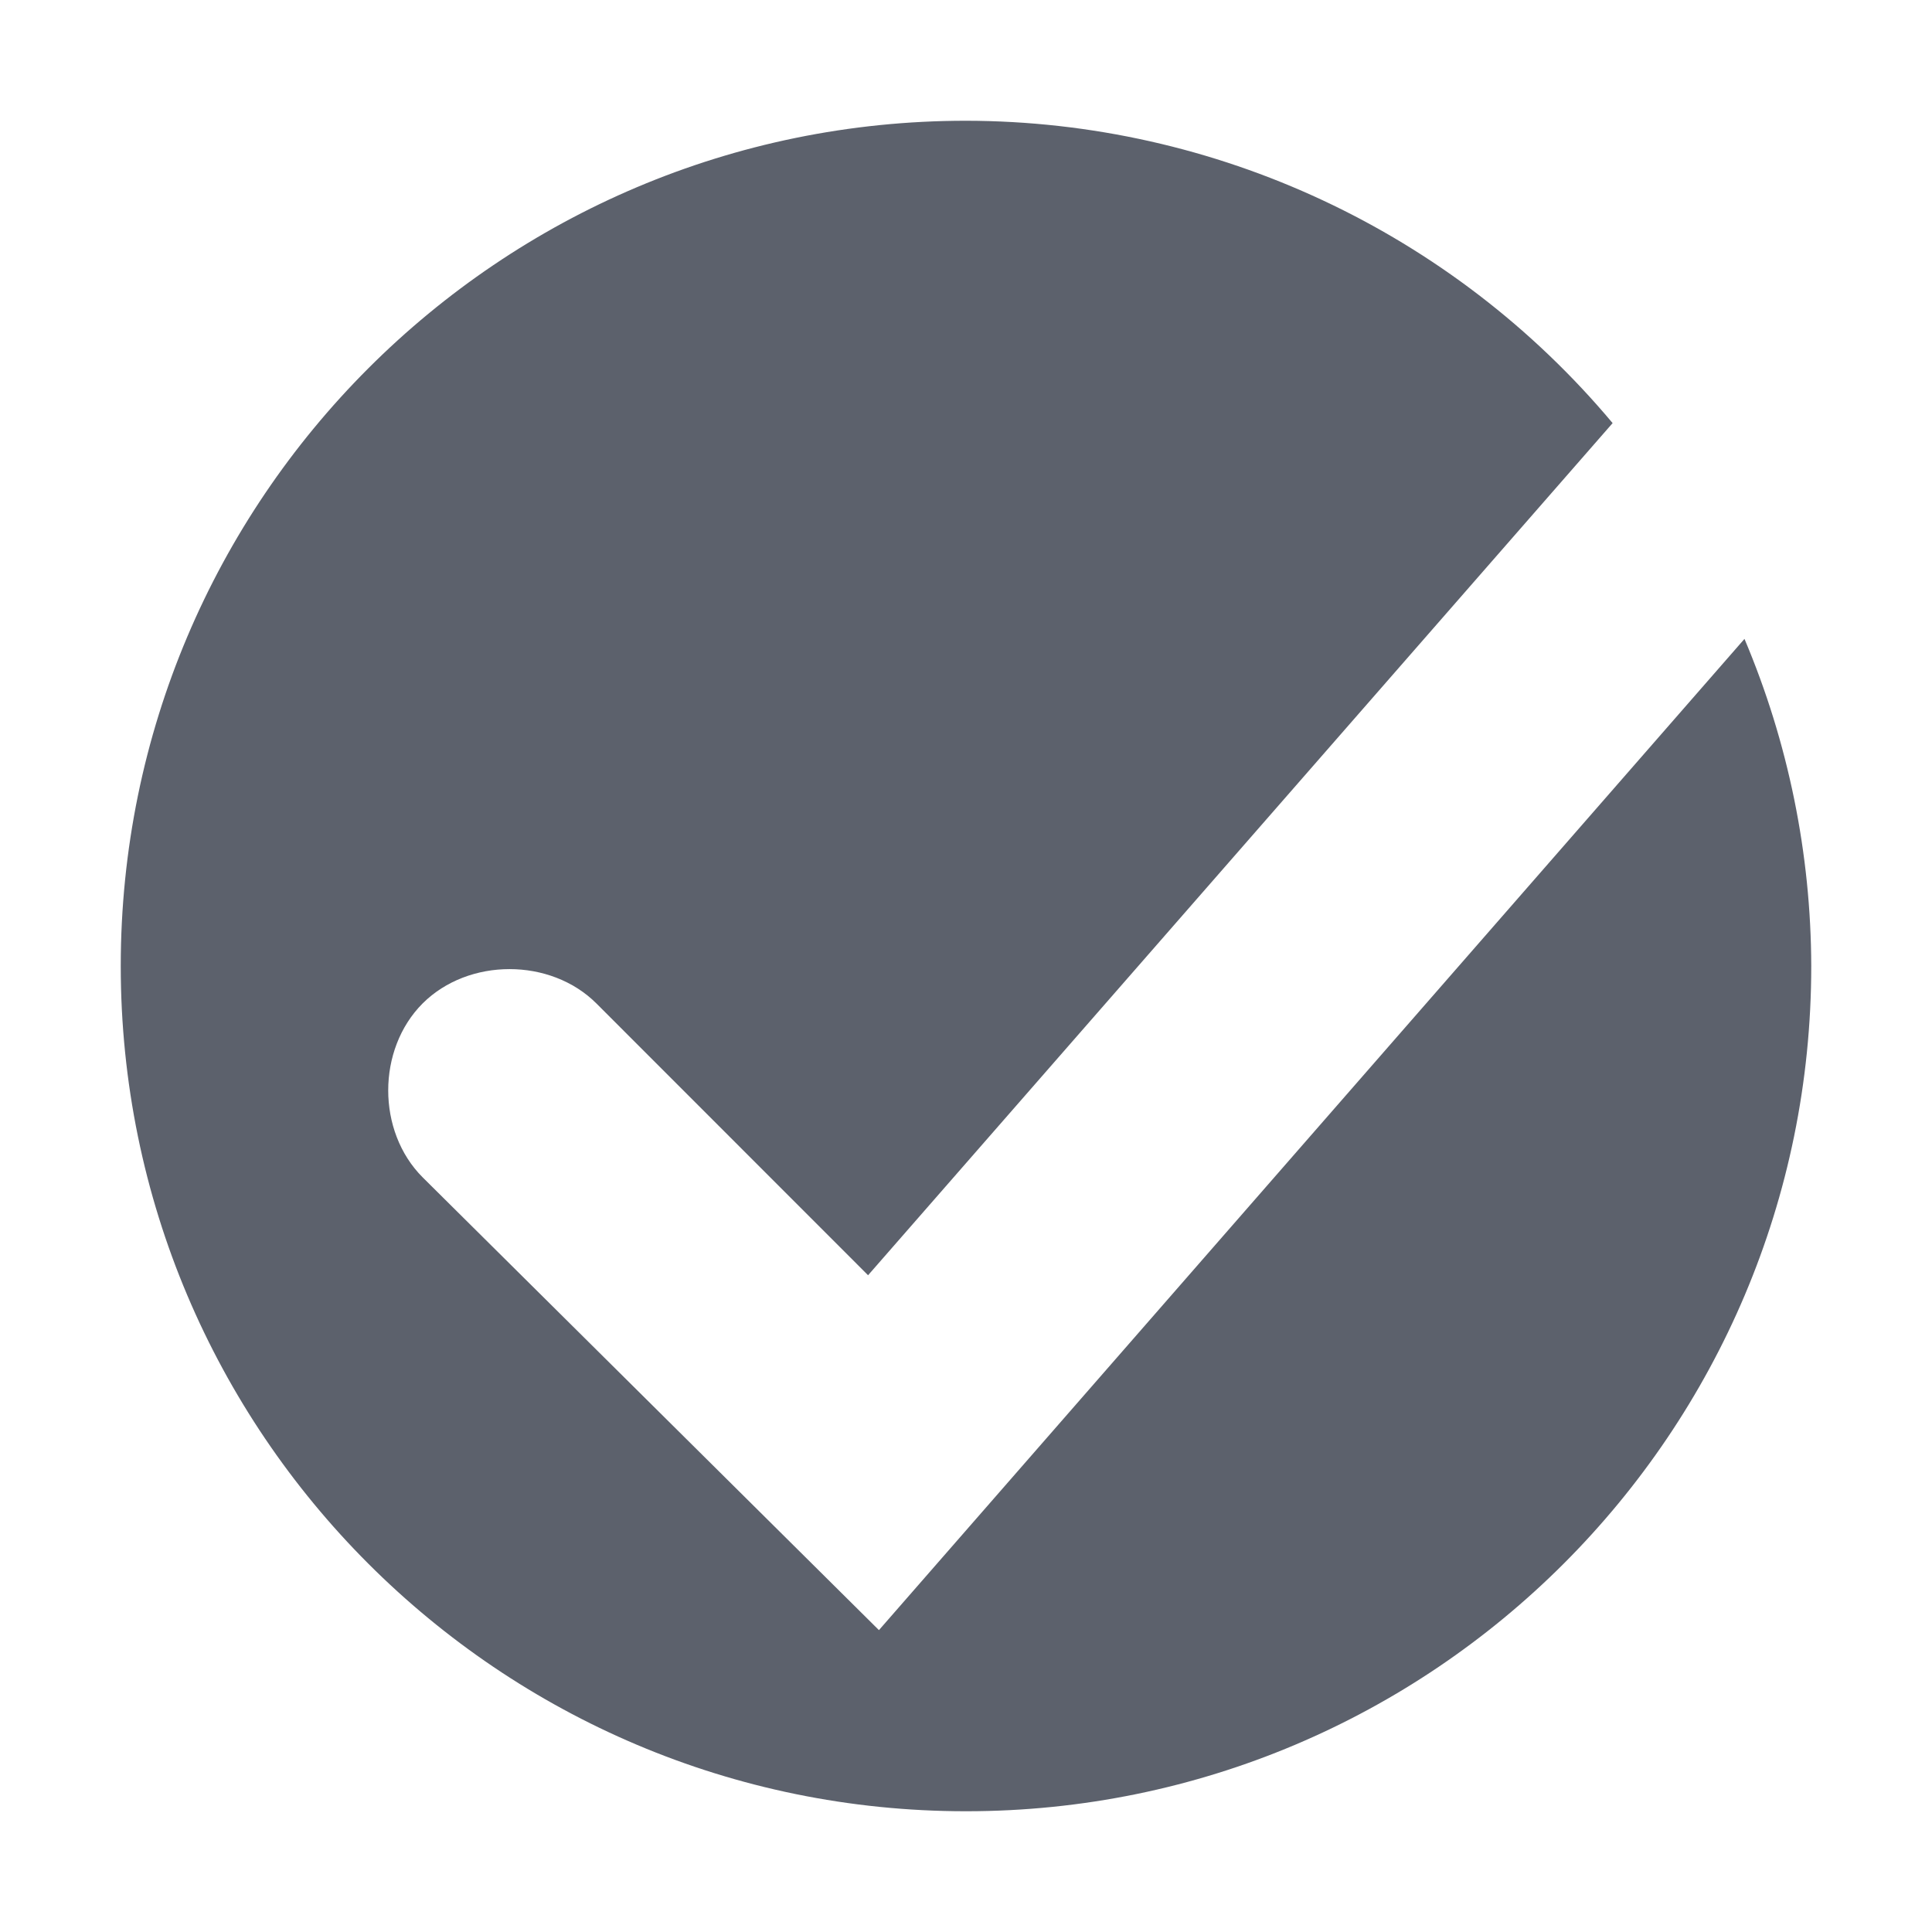
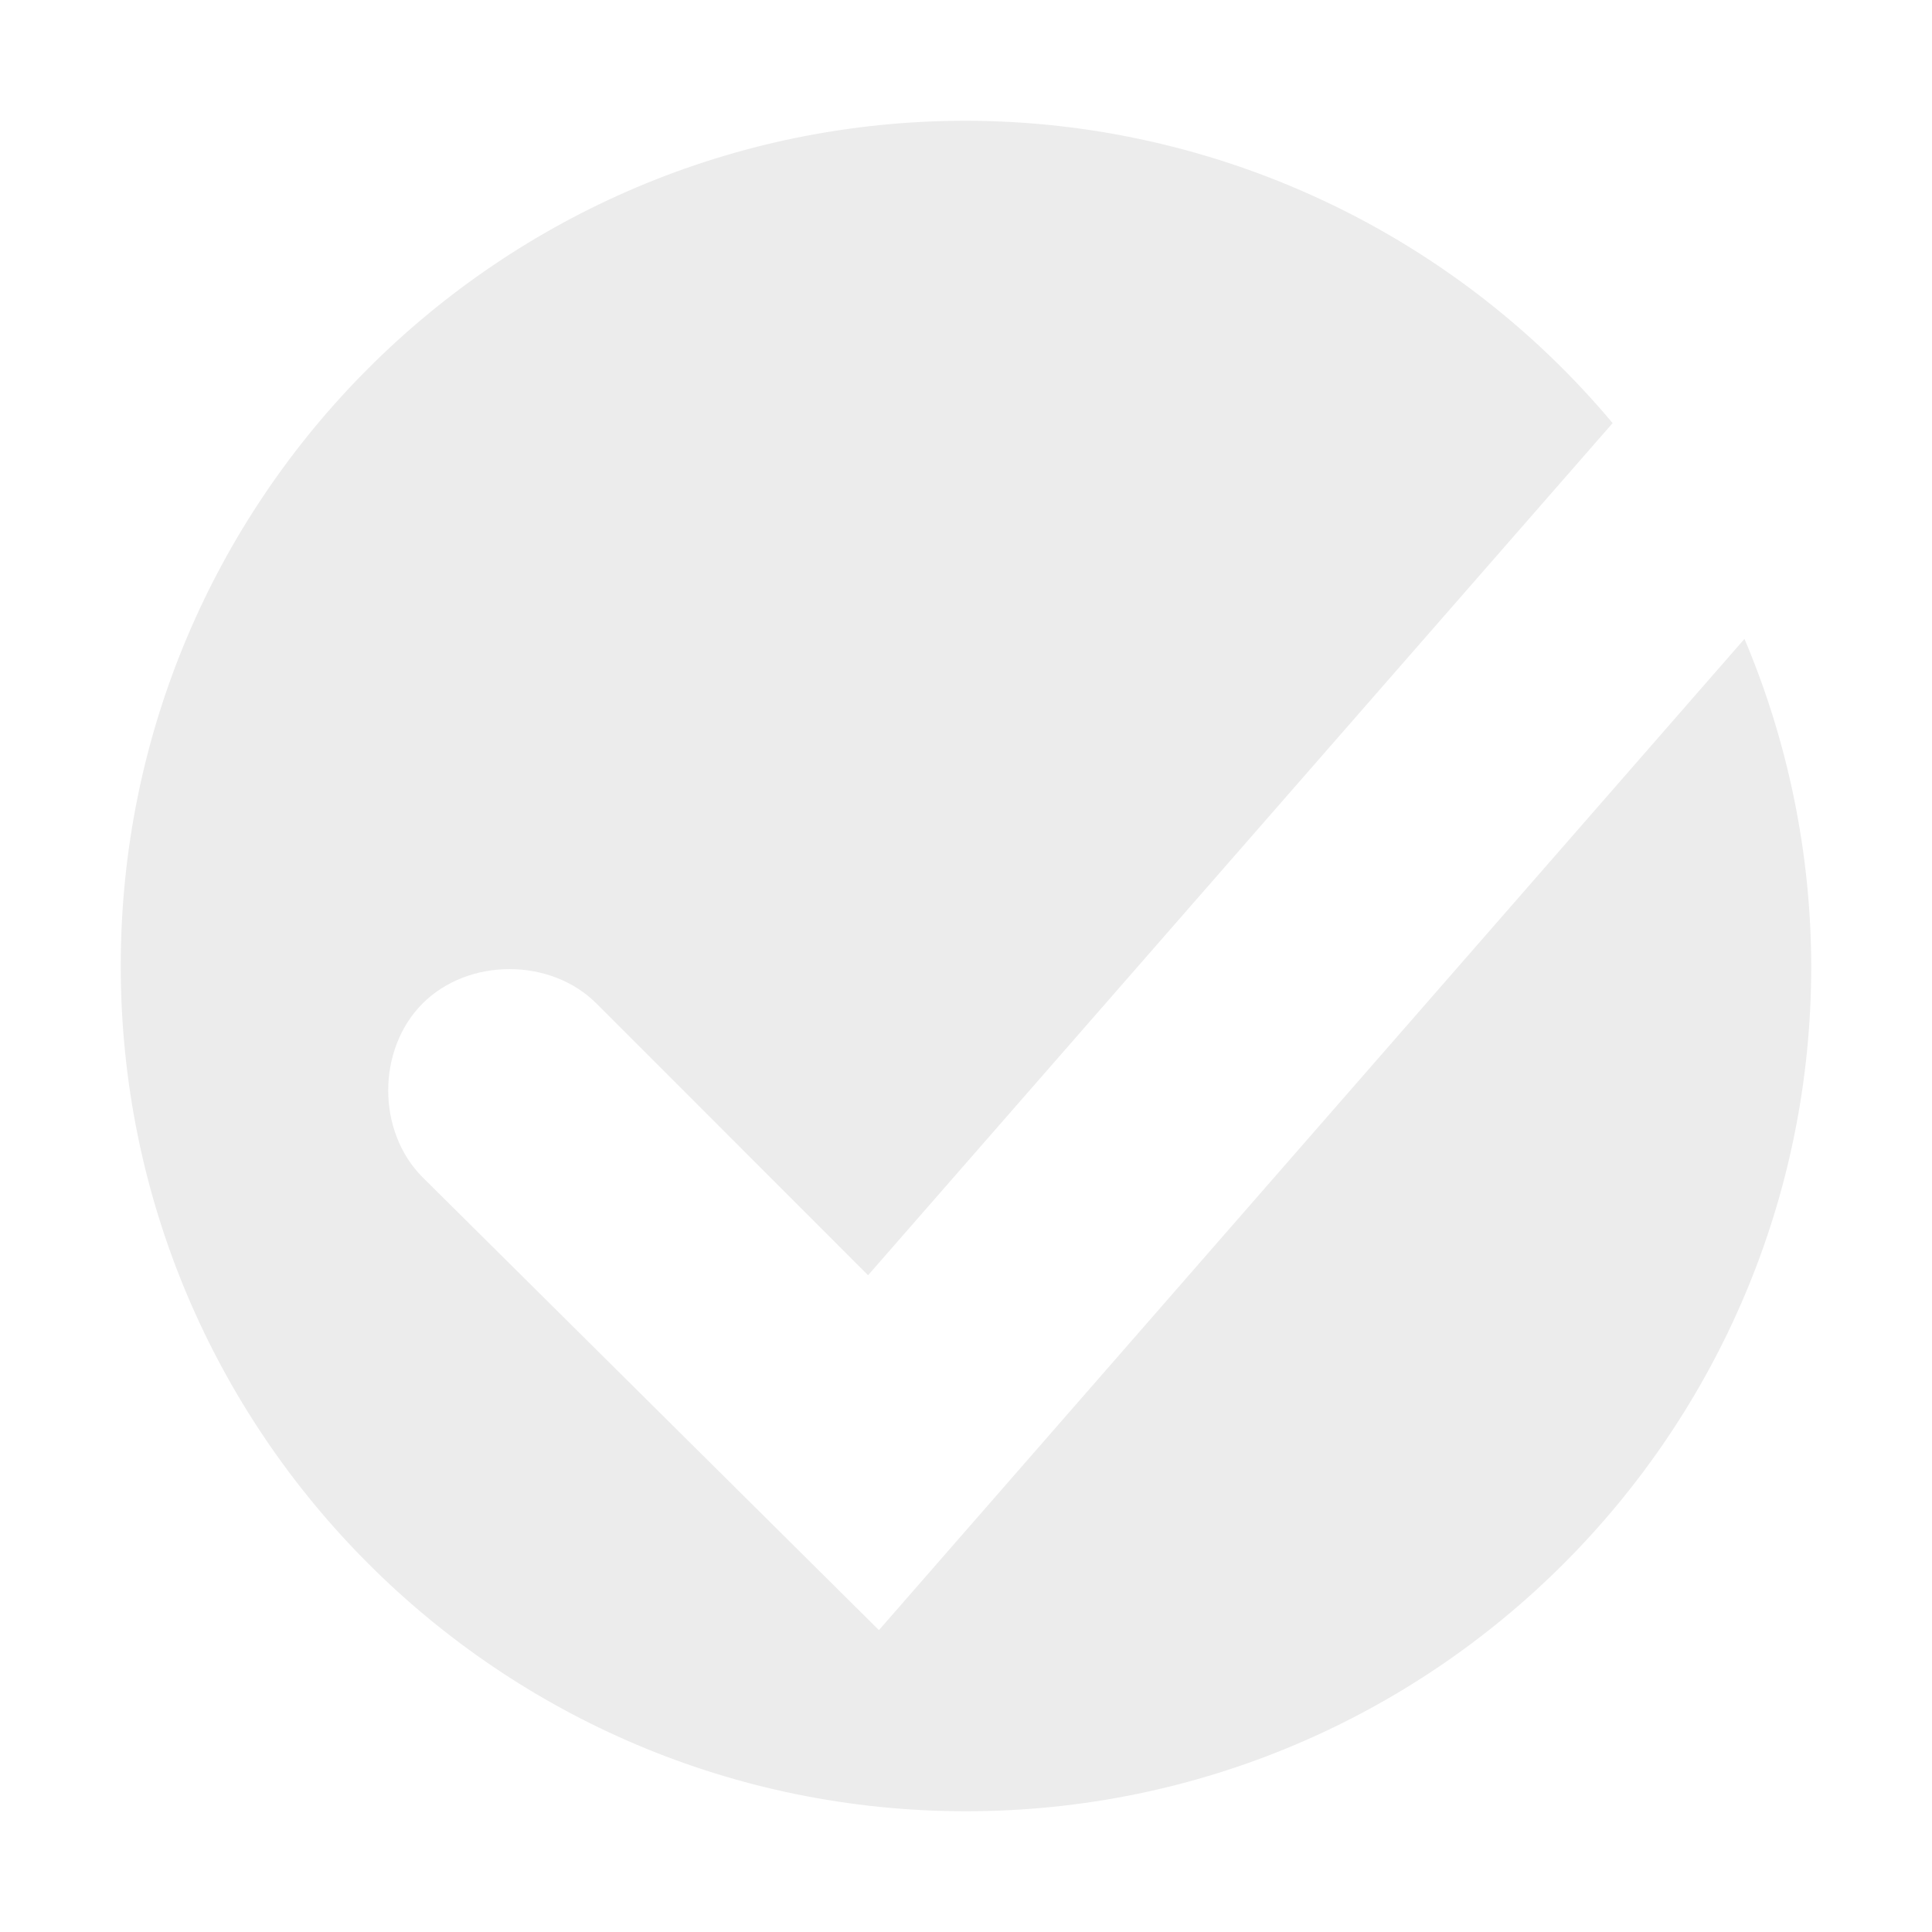
<svg xmlns="http://www.w3.org/2000/svg" width="16" height="16" version="1.1">
-   <path style="fill:#5c616c" d="M 8 1 A 7 7 0 0 0 1 8 A 7 7 0 0 0 8 15 A 7 7 0 0 0 15 8 A 7 7 0 0 0 14.447 5.291 L 7.279 13.5 L 3.5 9.75 C 3.12 9.37 3.12 8.691 3.5 8.31 C 3.88 7.931 4.559 7.931 4.939 8.31 L 7.189 10.561 L 13.355 3.504 A 7 7 0 0 0 8 1 z" />
+   <path fill="#ececec" d="M 8 1 A 7 7 0 0 0 1 8 A 7 7 0 0 0 8 15 A 7 7 0 0 0 15 8 A 7 7 0 0 0 14.447 5.291 L 7.279 13.5 L 3.5 9.75 C 3.12 9.37 3.12 8.691 3.5 8.31 C 3.88 7.931 4.559 7.931 4.939 8.31 L 7.189 10.561 L 13.355 3.504 A 7 7 0 0 0 8 1 z" />
</svg>
